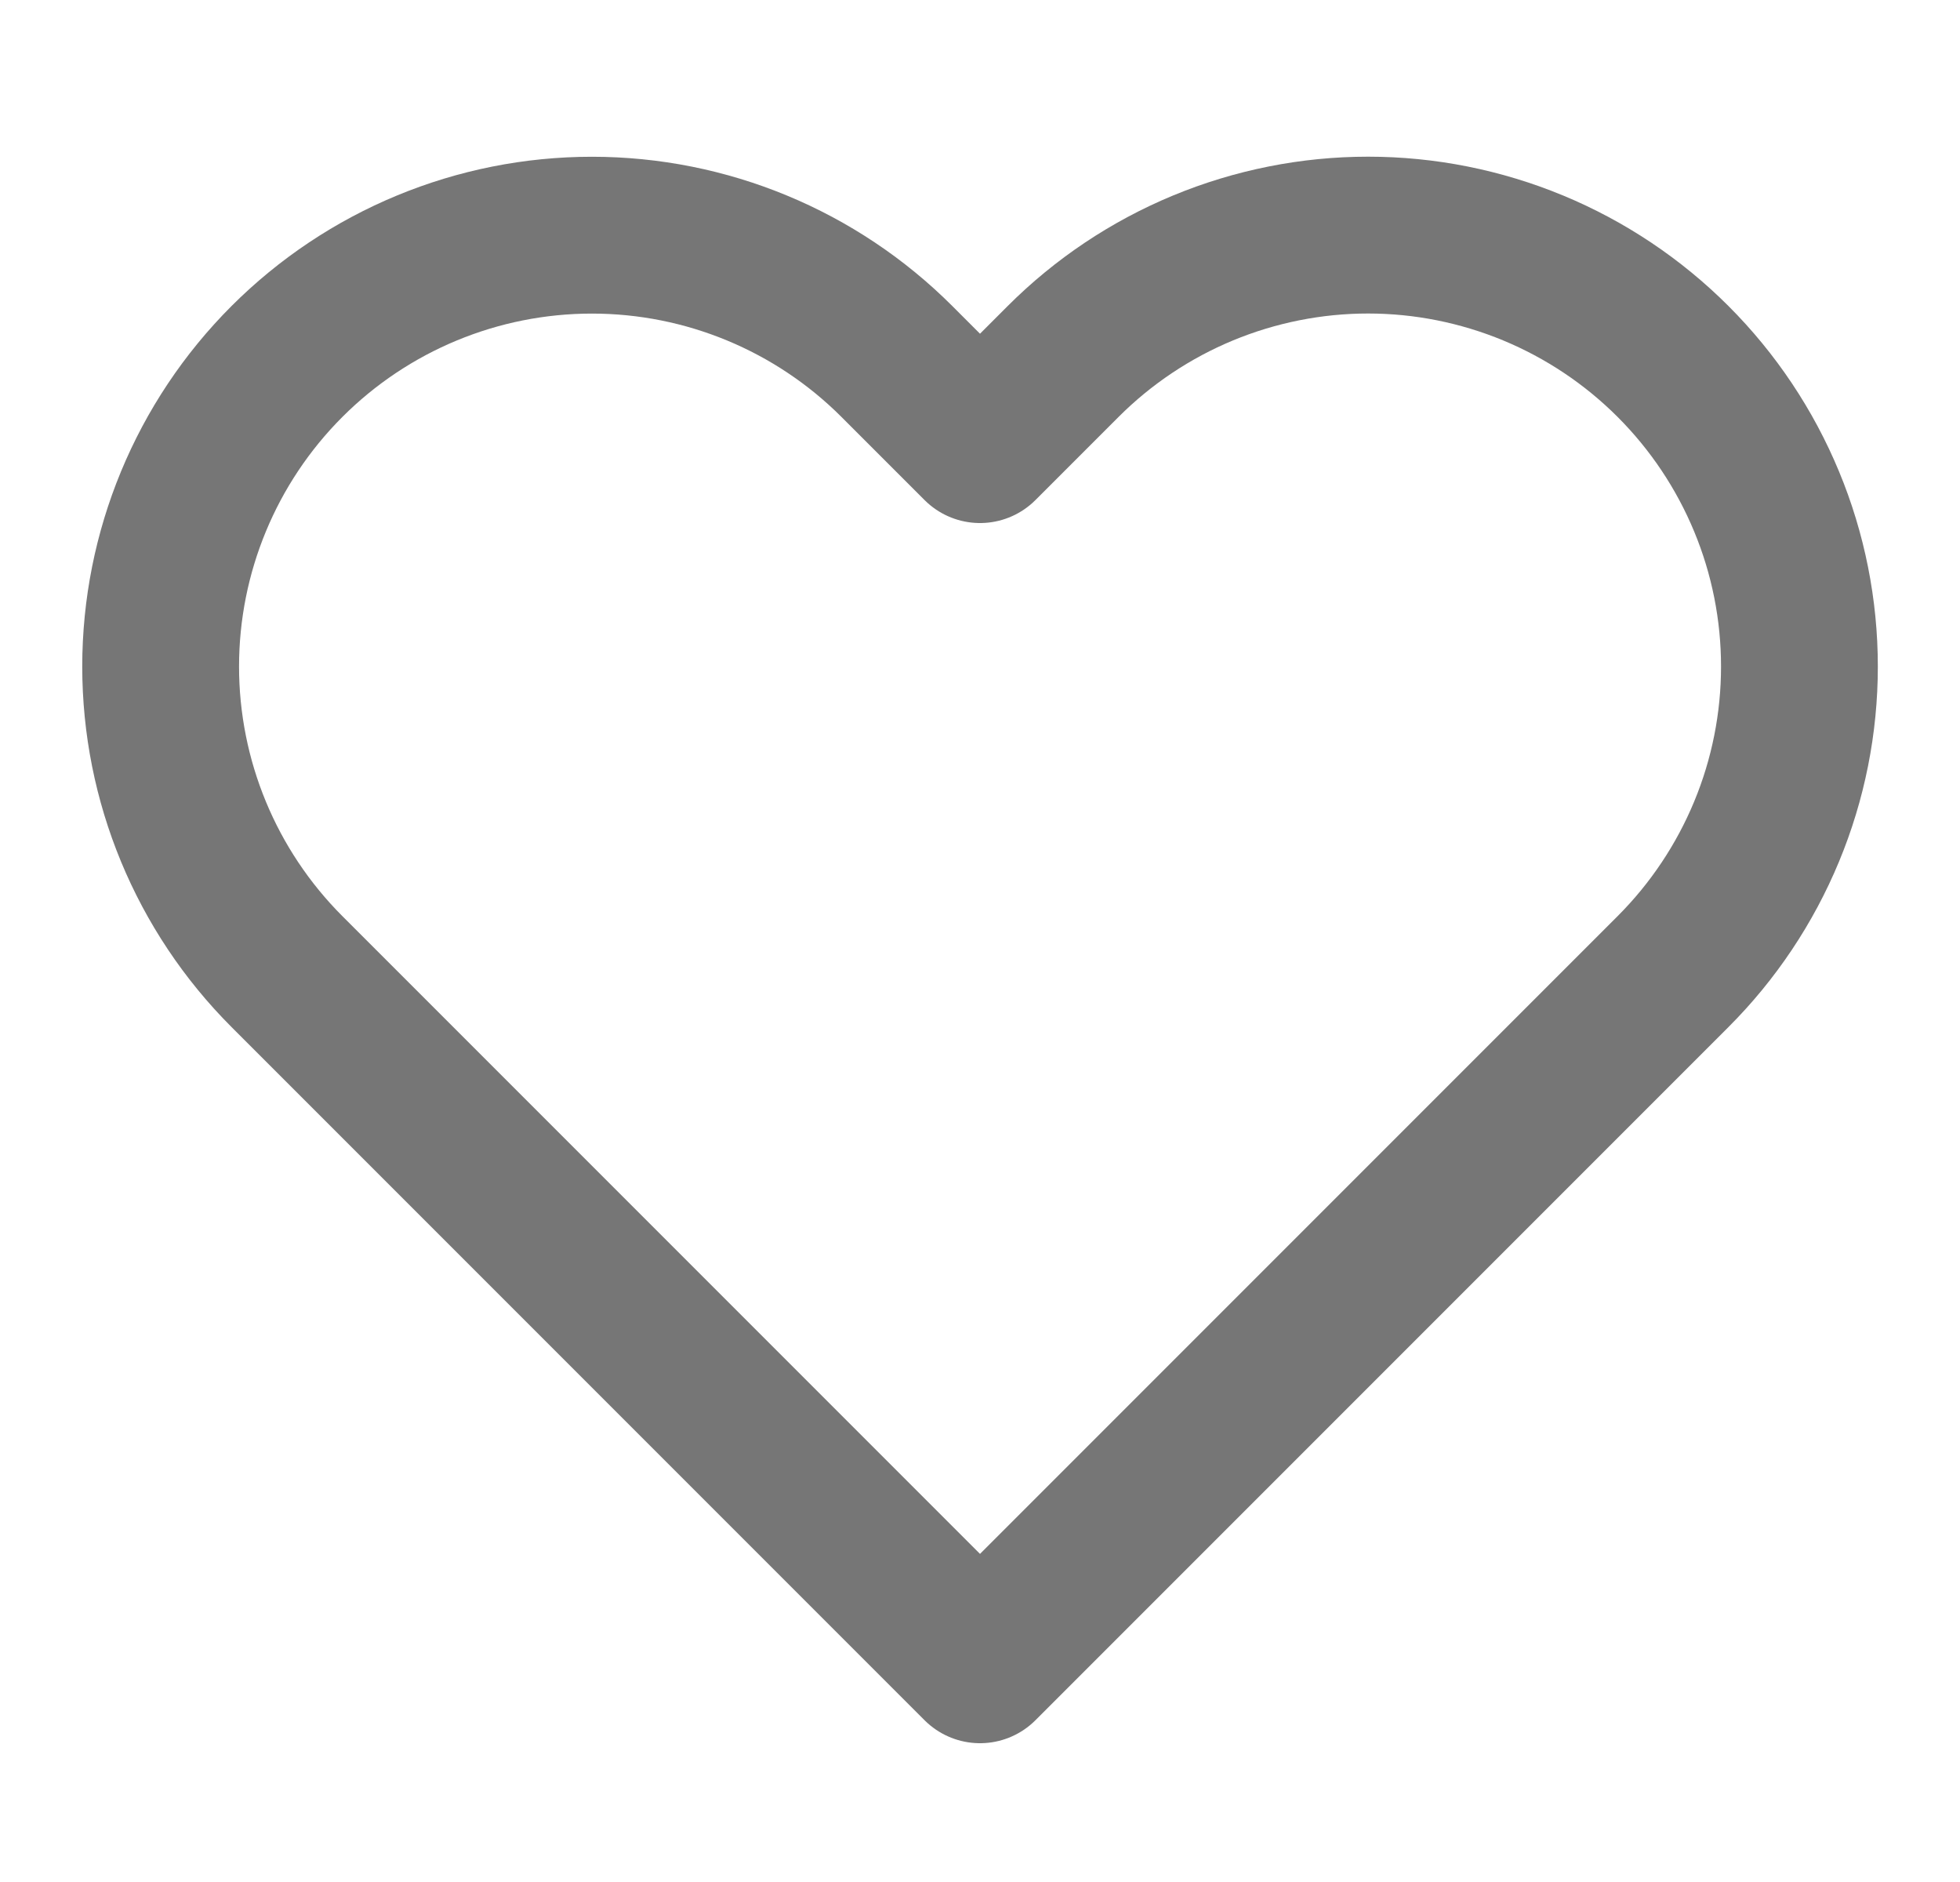
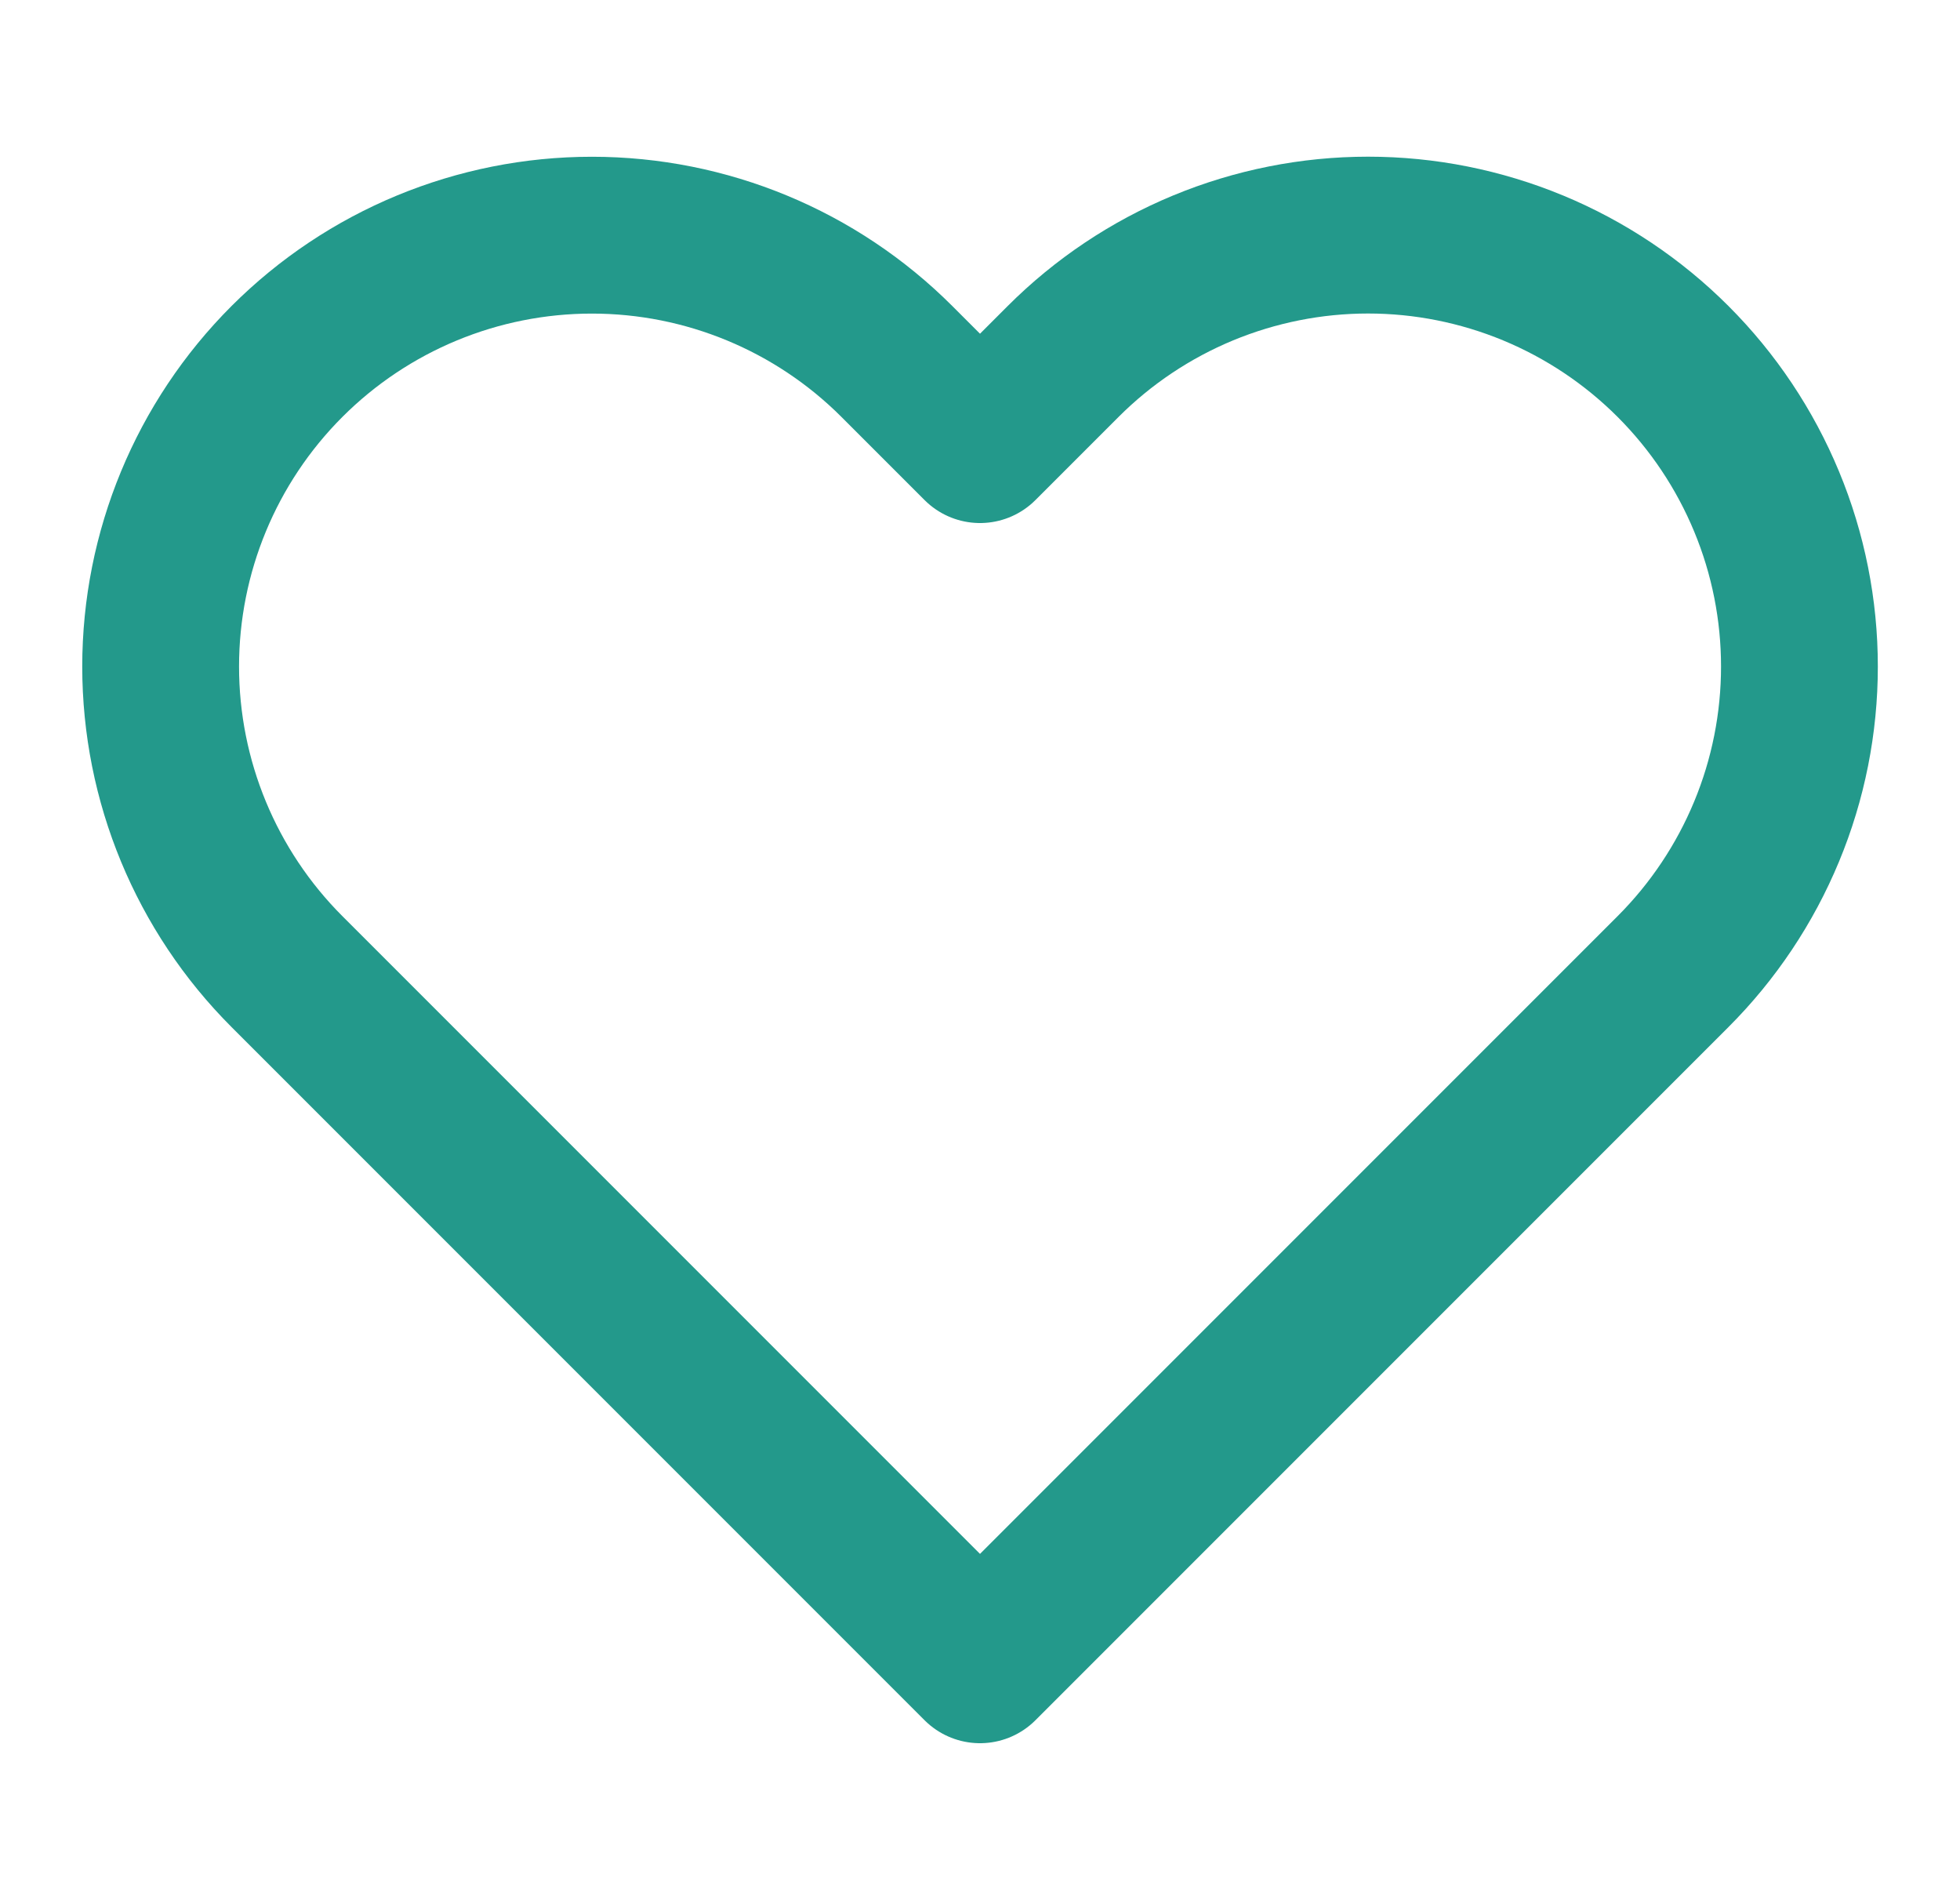
<svg xmlns="http://www.w3.org/2000/svg" width="25" height="24" viewBox="0 0 25 24" fill="none">
-   <path d="M21.34 4.61C20.829 4.099 20.223 3.694 19.555 3.417C18.888 3.141 18.173 2.998 17.45 2.998C16.728 2.998 16.012 3.141 15.345 3.417C14.677 3.694 14.071 4.099 13.56 4.61L12.5 5.67L11.44 4.61C10.408 3.578 9.009 2.999 7.55 2.999C6.091 2.999 4.692 3.578 3.66 4.61C2.628 5.642 2.049 7.041 2.049 8.5C2.049 9.959 2.628 11.358 3.66 12.39L4.72 13.45L12.5 21.23L20.28 13.45L21.34 12.39C21.851 11.879 22.256 11.273 22.533 10.605C22.81 9.938 22.952 9.222 22.952 8.5C22.952 7.778 22.81 7.062 22.533 6.395C22.256 5.727 21.851 5.121 21.34 4.61V4.61Z" stroke="#767676" stroke-width="2" stroke-linecap="round" stroke-linejoin="round" />
+   <path d="M21.34 4.61C20.829 4.099 20.223 3.694 19.555 3.417C18.888 3.141 18.173 2.998 17.45 2.998C16.728 2.998 16.012 3.141 15.345 3.417C14.677 3.694 14.071 4.099 13.56 4.61L12.5 5.67L11.44 4.61C10.408 3.578 9.009 2.999 7.55 2.999C6.091 2.999 4.692 3.578 3.66 4.61C2.628 5.642 2.049 7.041 2.049 8.5C2.049 9.959 2.628 11.358 3.66 12.39L4.72 13.45L12.5 21.23L20.28 13.45L21.34 12.39C21.851 11.879 22.256 11.273 22.533 10.605C22.81 9.938 22.952 9.222 22.952 8.5C22.952 7.778 22.81 7.062 22.533 6.395C22.256 5.727 21.851 5.121 21.34 4.61V4.61Z" stroke="#23998B" stroke-width="2" stroke-linecap="round" stroke-linejoin="round" />
</svg>
